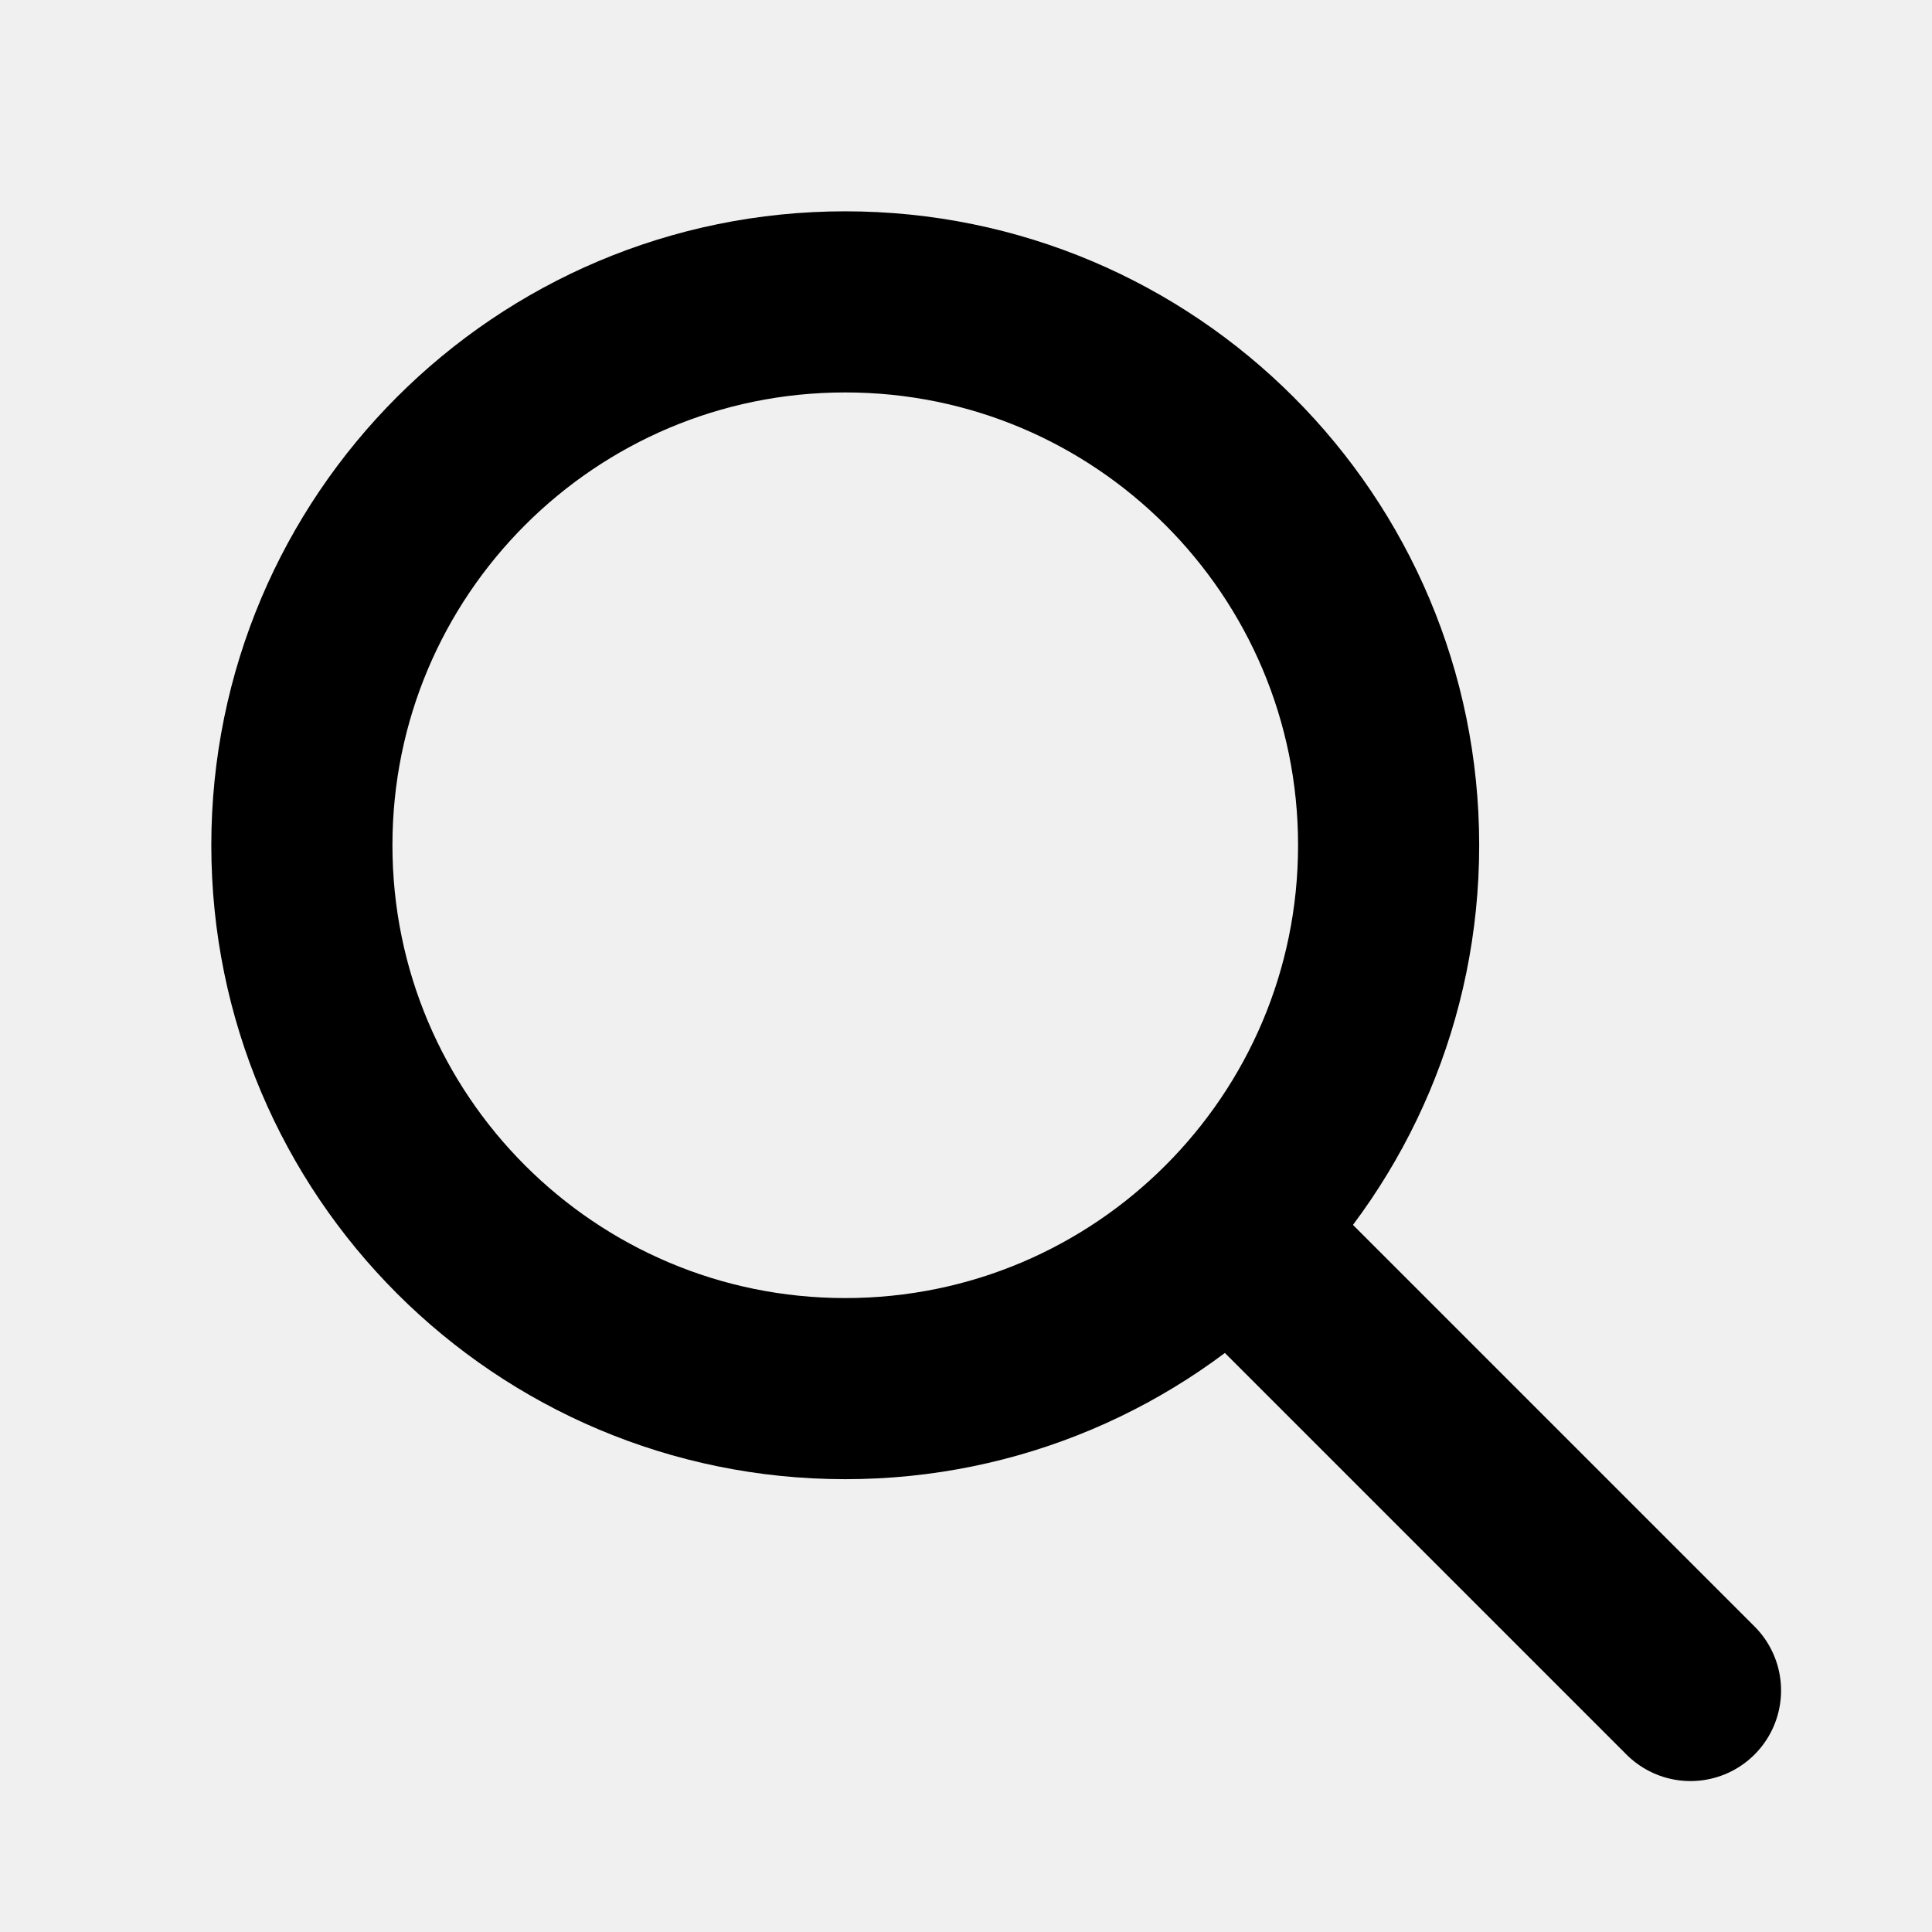
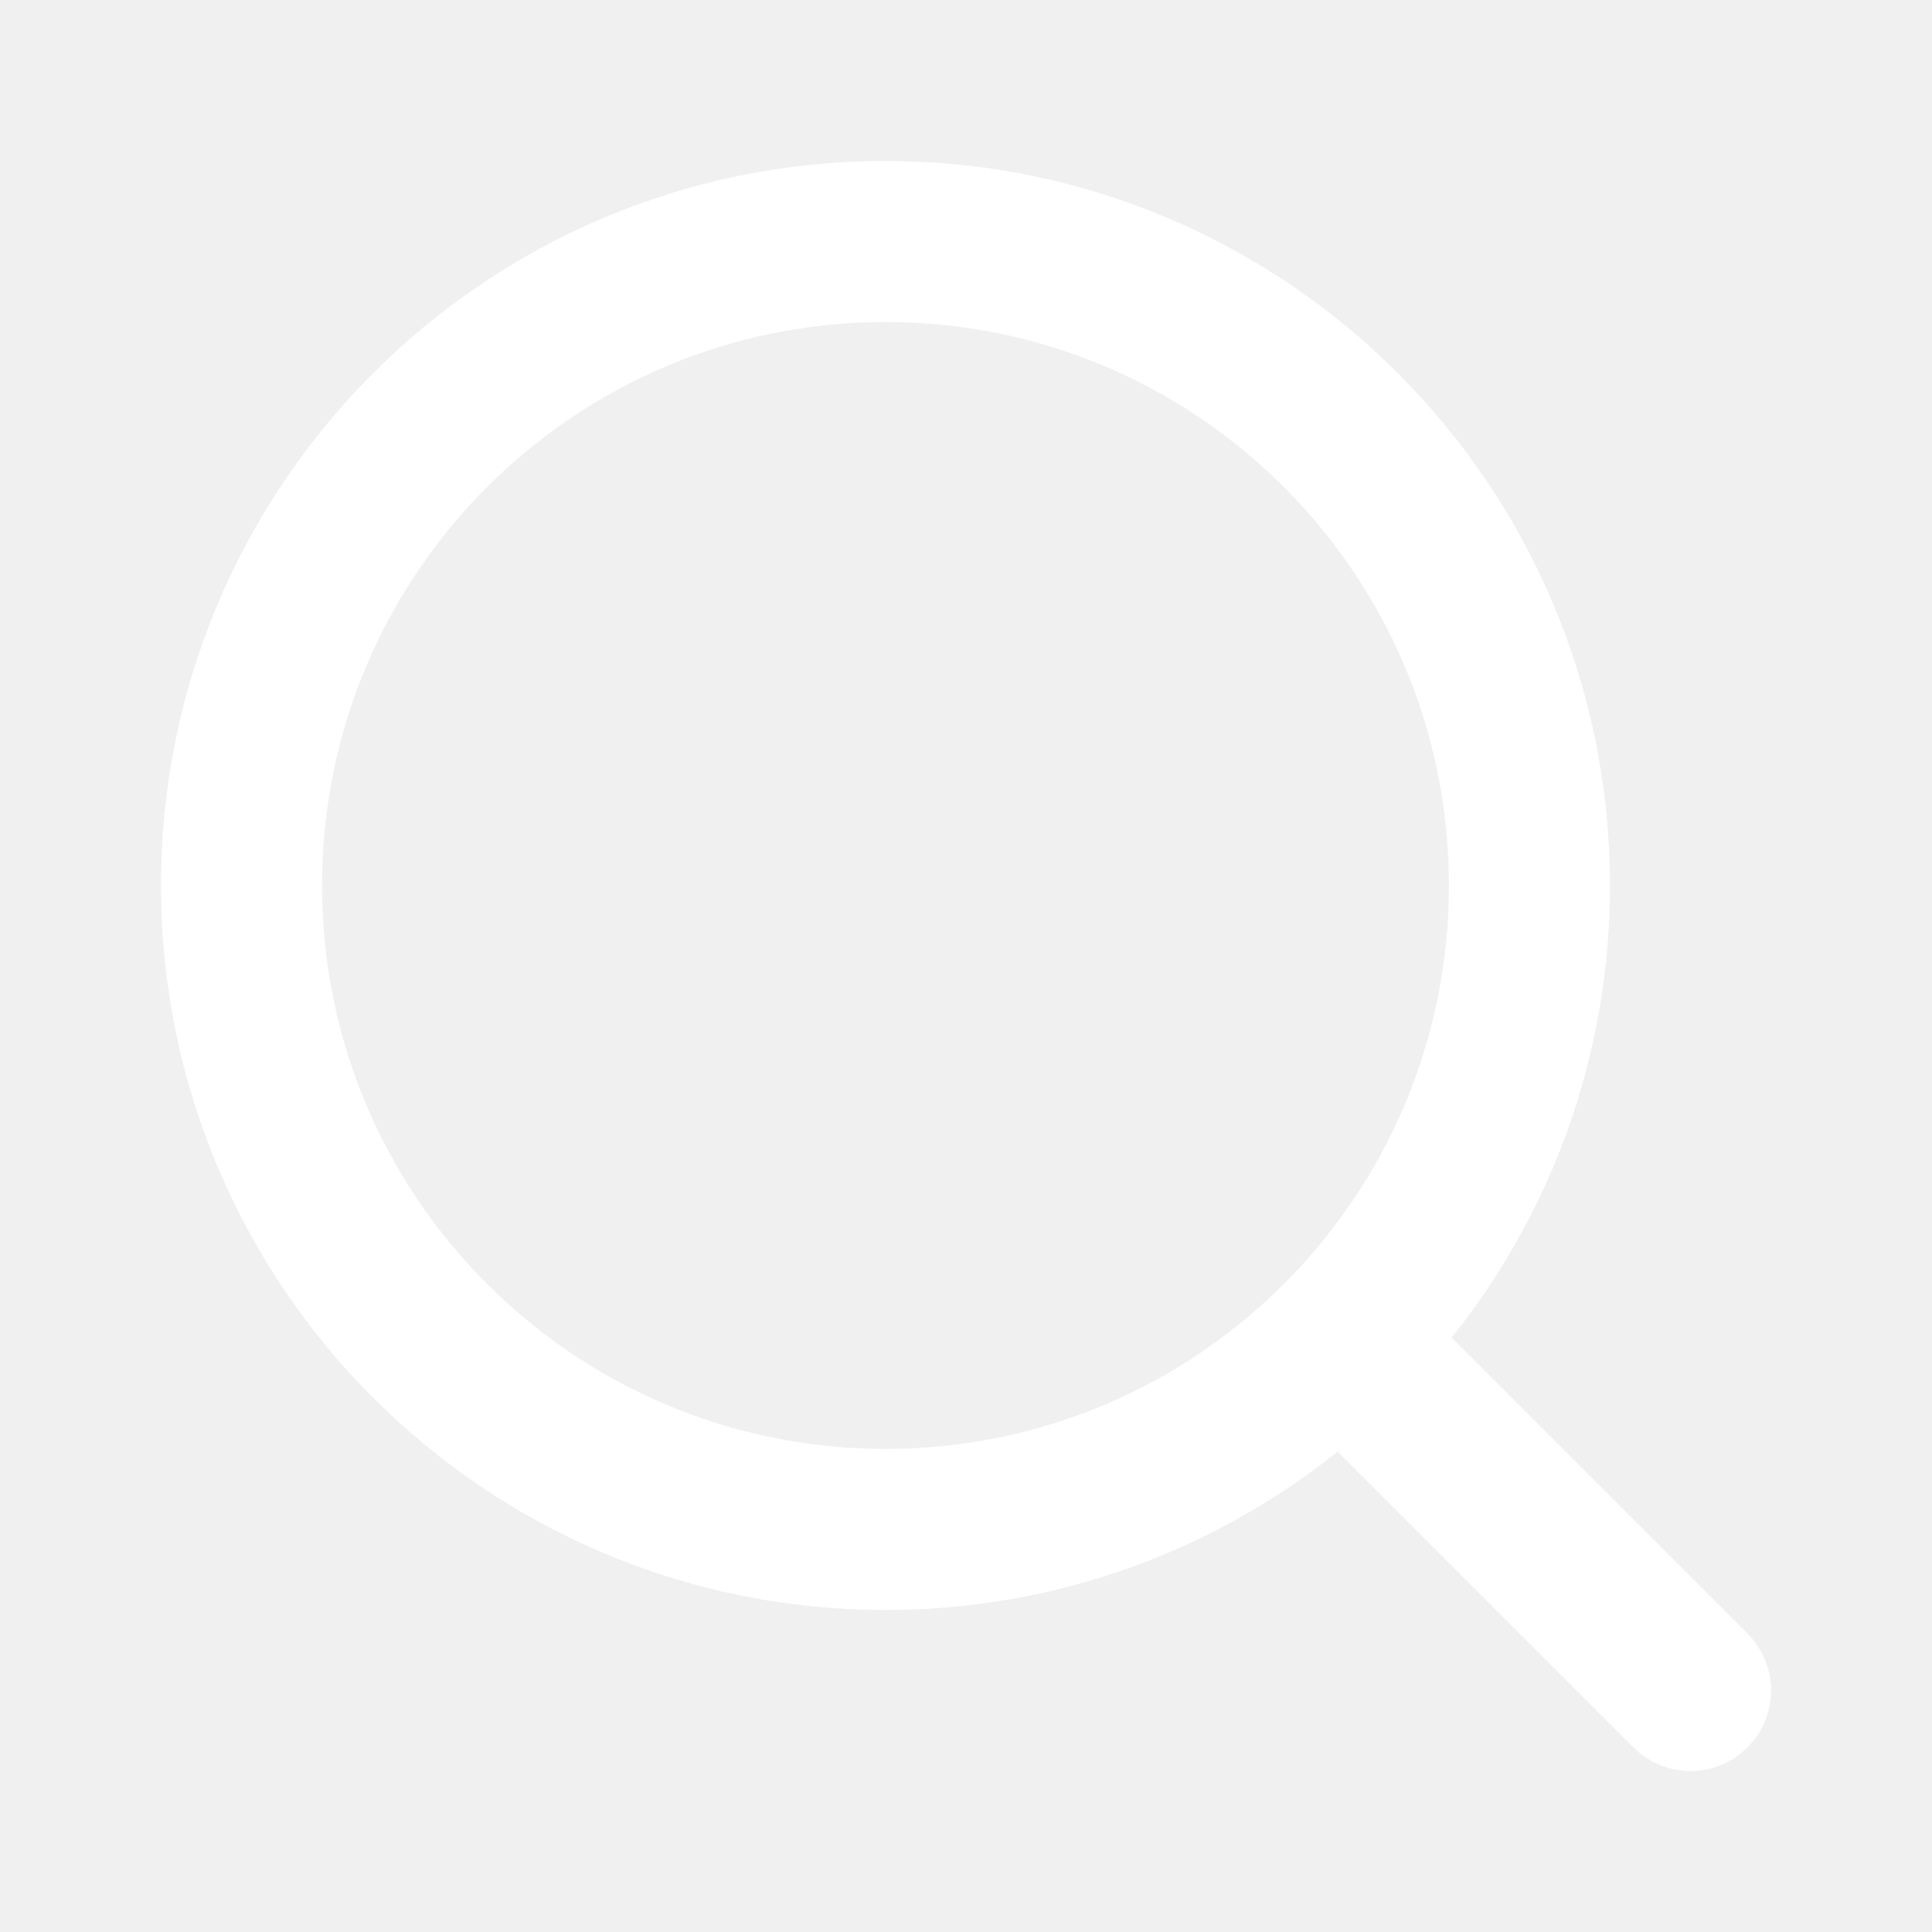
- <svg xmlns="http://www.w3.org/2000/svg" width="16" height="16" viewBox="0 0 16 16">
-   <circle cx="7" cy="7" r="4.5" stroke="currentColor" stroke-width="1.5" fill="none" />
-   <path d="M10.5 10.5L14 14" stroke="currentColor" stroke-width="1.5" fill="none" stroke-linecap="round" />
+ <svg xmlns="http://www.w3.org/2000/svg" width="14" height="14" viewBox="0 0 14 14" fill="none">
+   <path d="M6.417 11.083C8.994 11.083 11.083 8.994 11.083 6.417C11.083 3.839 8.994 1.75 6.417 1.75C3.839 1.75 1.75 3.839 1.75 6.417C1.75 8.994 3.839 11.083 6.417 11.083Z" stroke="#FFFFFF" stroke-width="1.167" stroke-linecap="round" stroke-linejoin="round" />
+   <path d="M12.25 12.25L9.742 9.742" stroke="#FFFFFF" stroke-width="1.167" stroke-linecap="round" stroke-linejoin="round" />
</svg>
